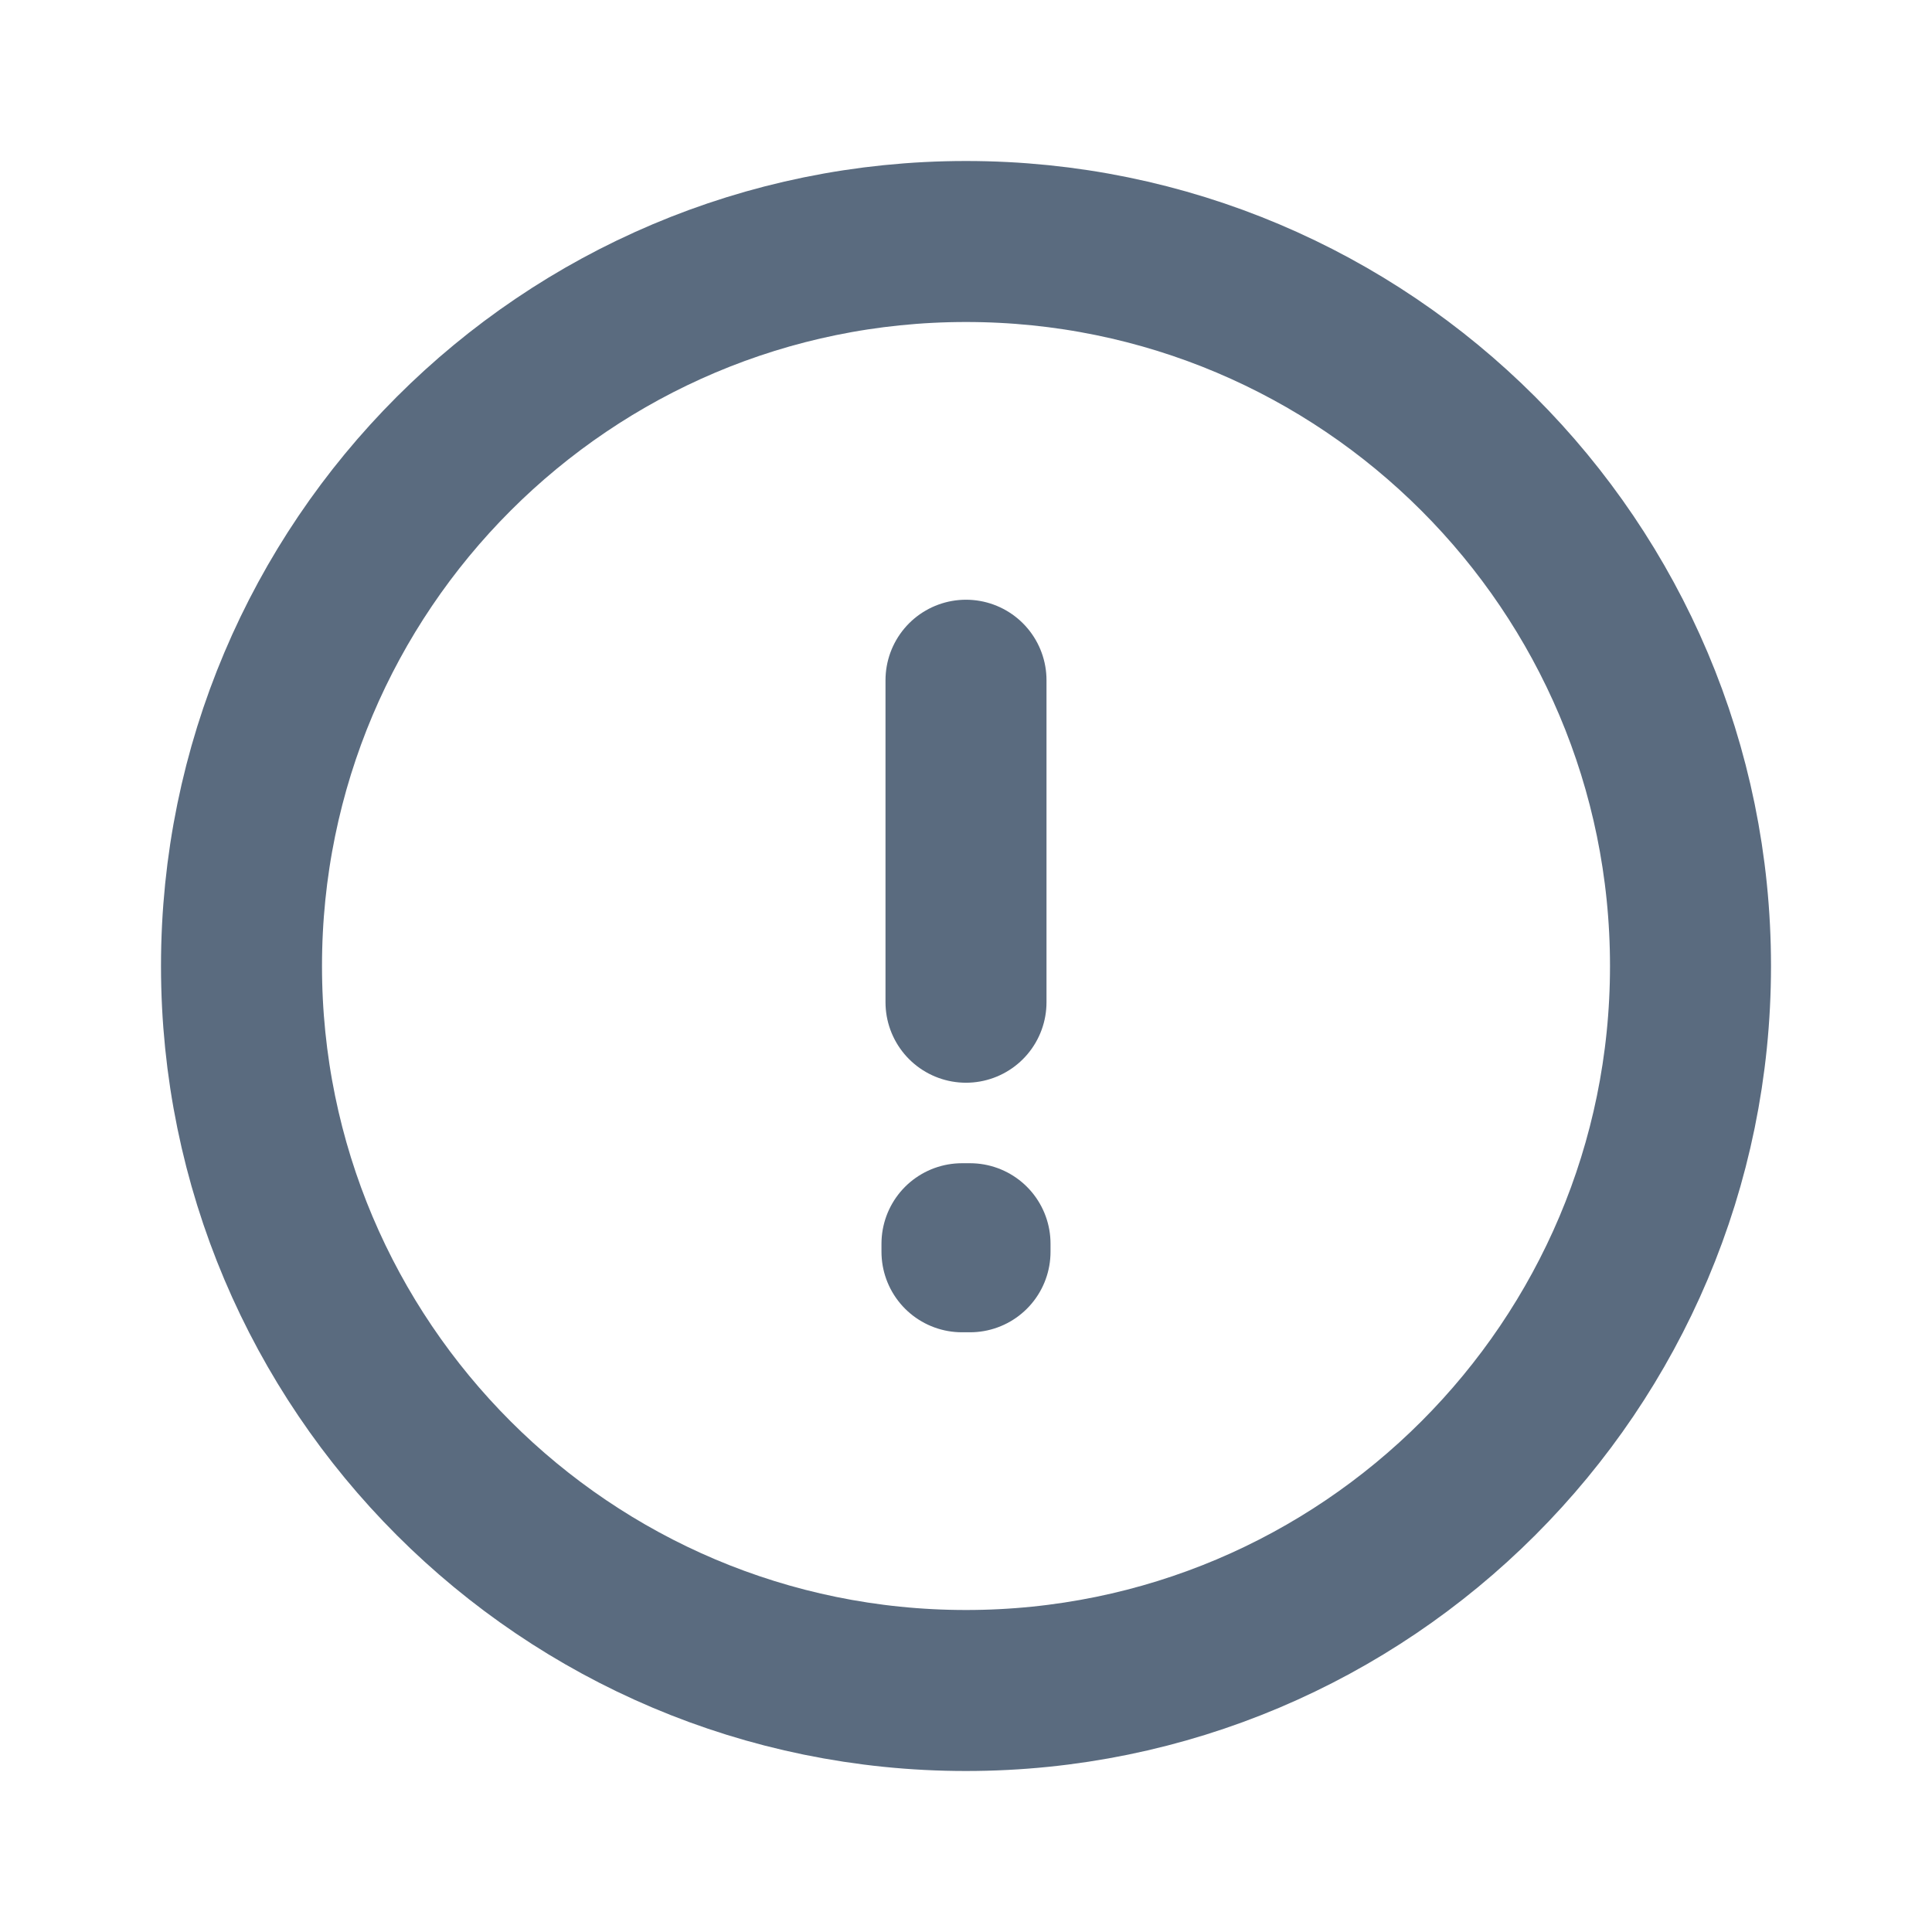
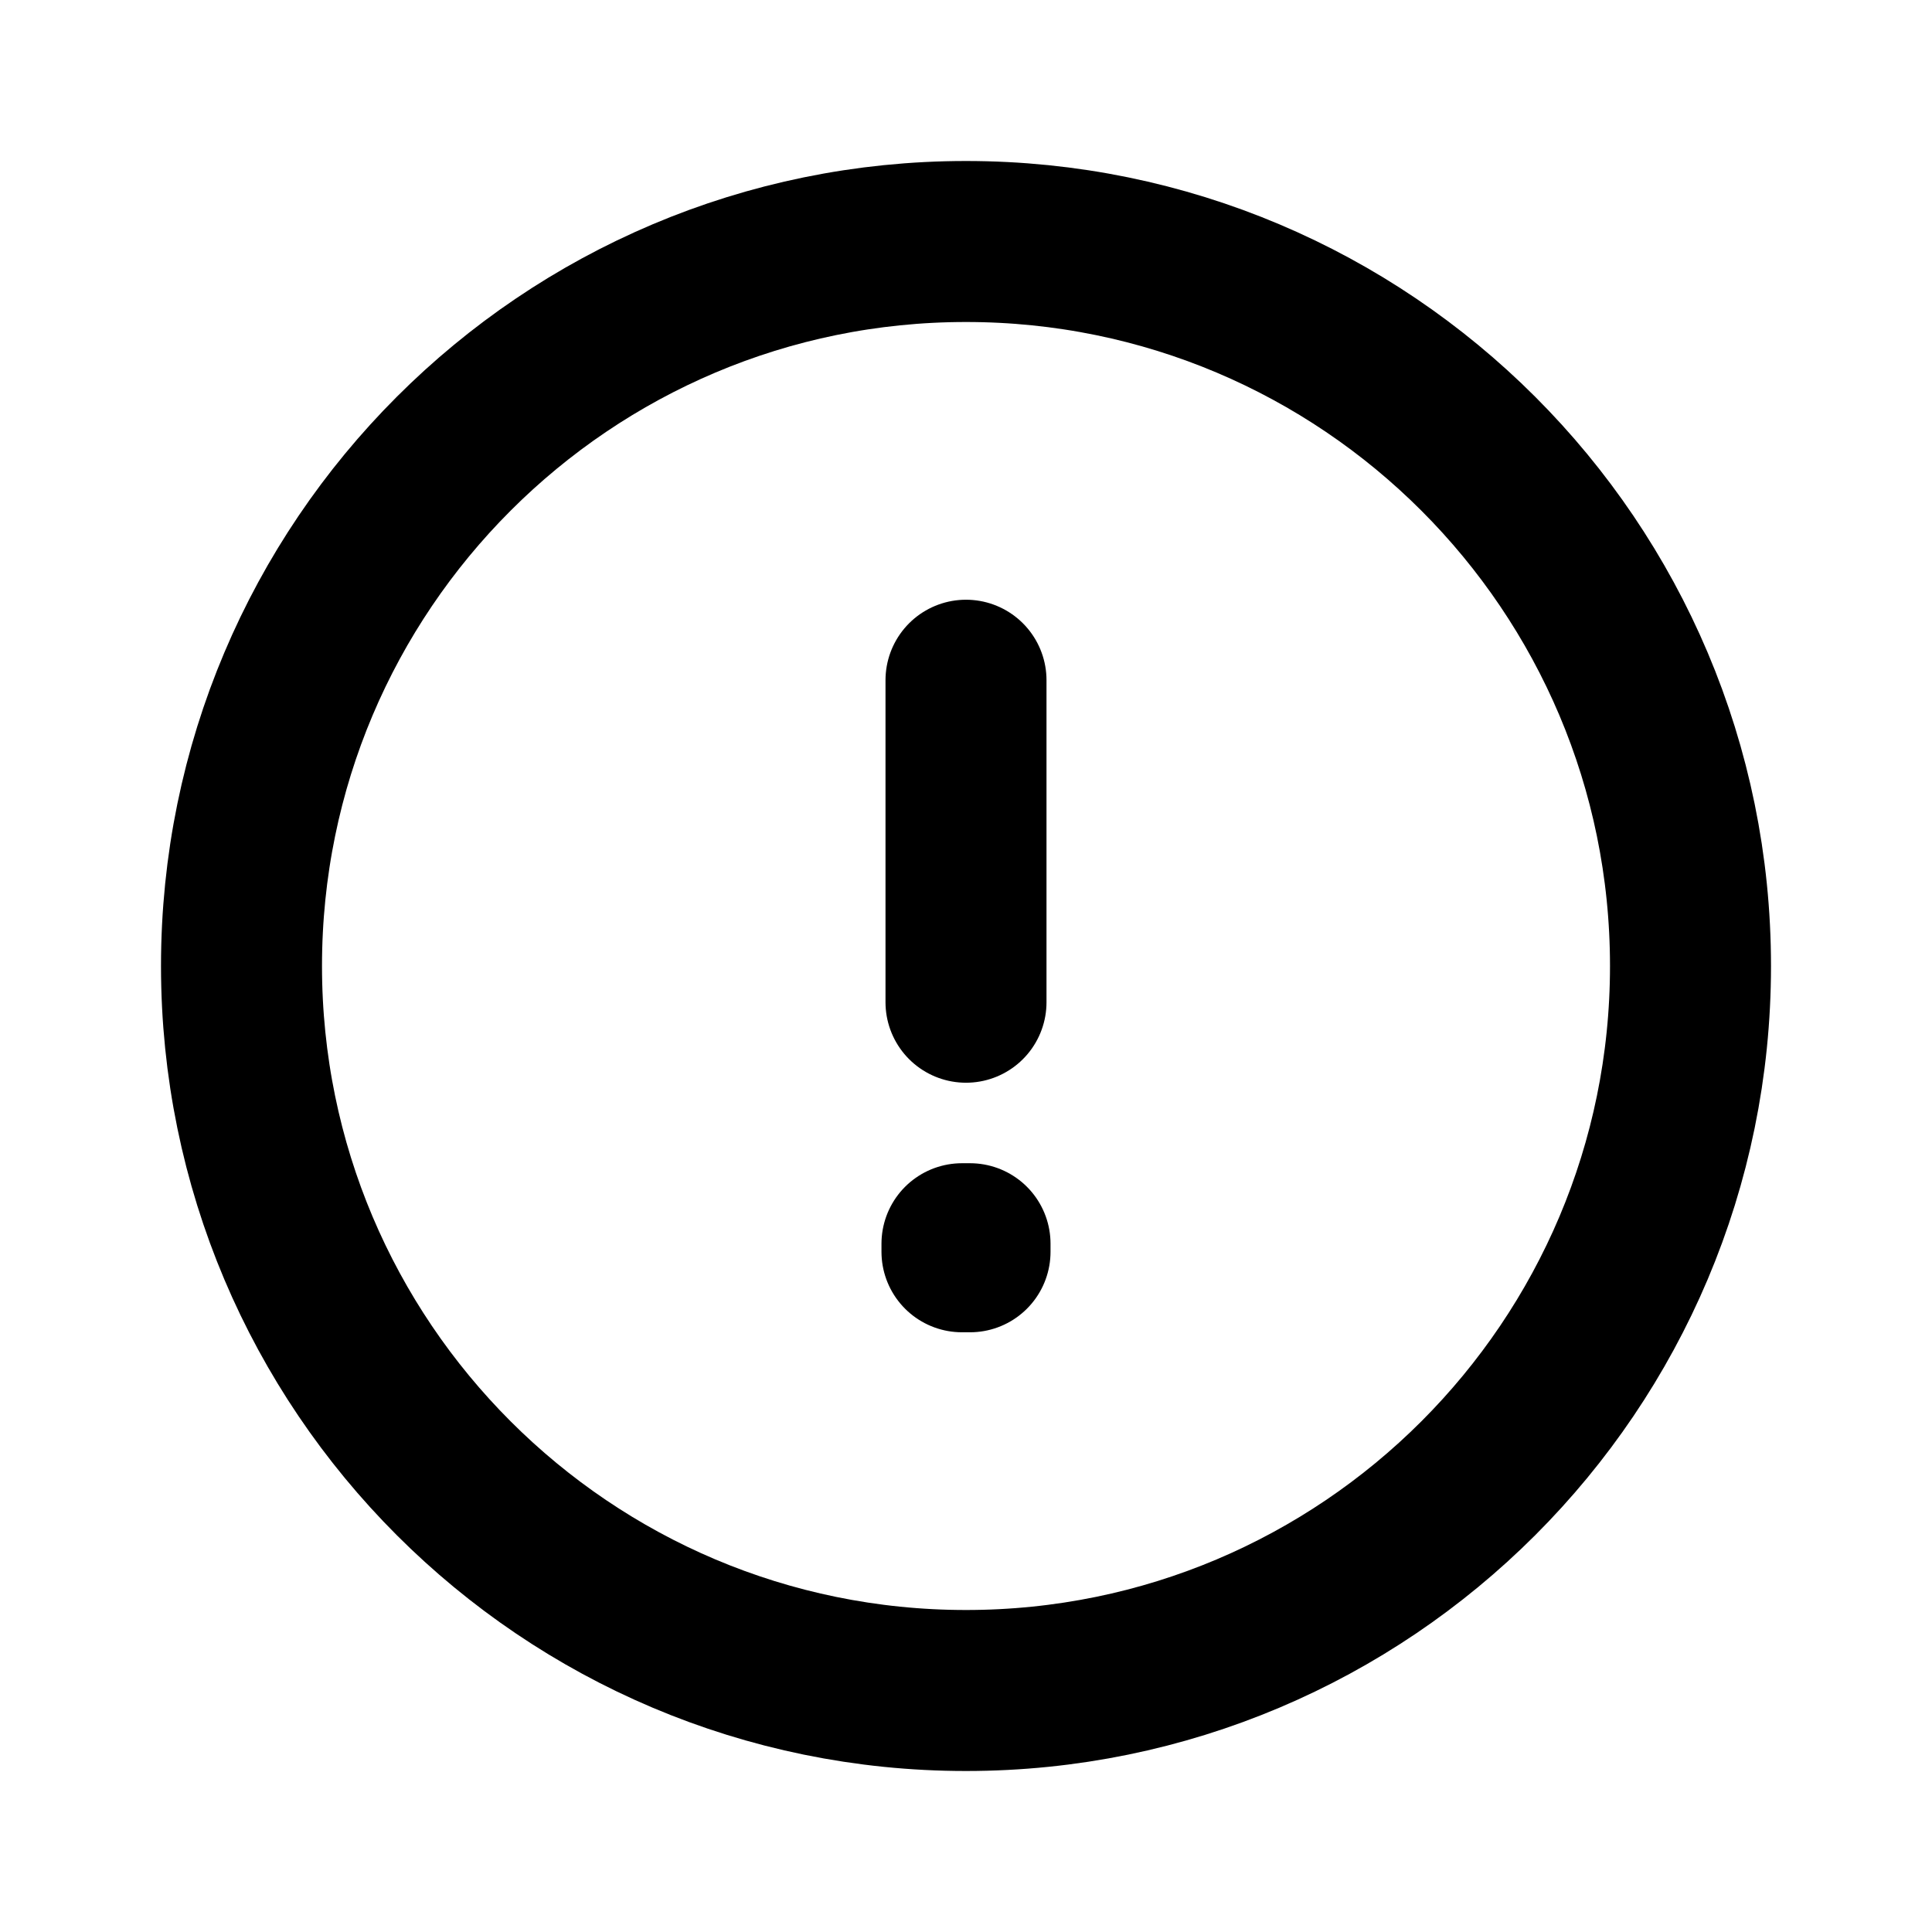
<svg xmlns="http://www.w3.org/2000/svg" width="12" height="12" viewBox="0 0 12 12" fill="none">
-   <path d="M6 4.225V6.225M6 10.5C3.515 10.5 1.5 8.485 1.5 6C1.5 3.515 3.515 1.5 6 1.5C8.485 1.5 10.5 3.515 10.5 6C10.5 8.485 8.485 10.5 6 10.5ZM6.025 7.725V7.775L5.975 7.775V7.725H6.025Z" stroke="#5A6B7F" stroke-linecap="round" stroke-linejoin="round" />
+   <path d="M6 4.225V6.225M6 10.5C3.515 10.5 1.5 8.485 1.5 6C1.5 3.515 3.515 1.5 6 1.5C8.485 1.5 10.5 3.515 10.5 6C10.5 8.485 8.485 10.5 6 10.5ZM6.025 7.725V7.775L5.975 7.775V7.725H6.025Z" stroke="currentColor" stroke-linecap="round" stroke-linejoin="round" />
</svg>
